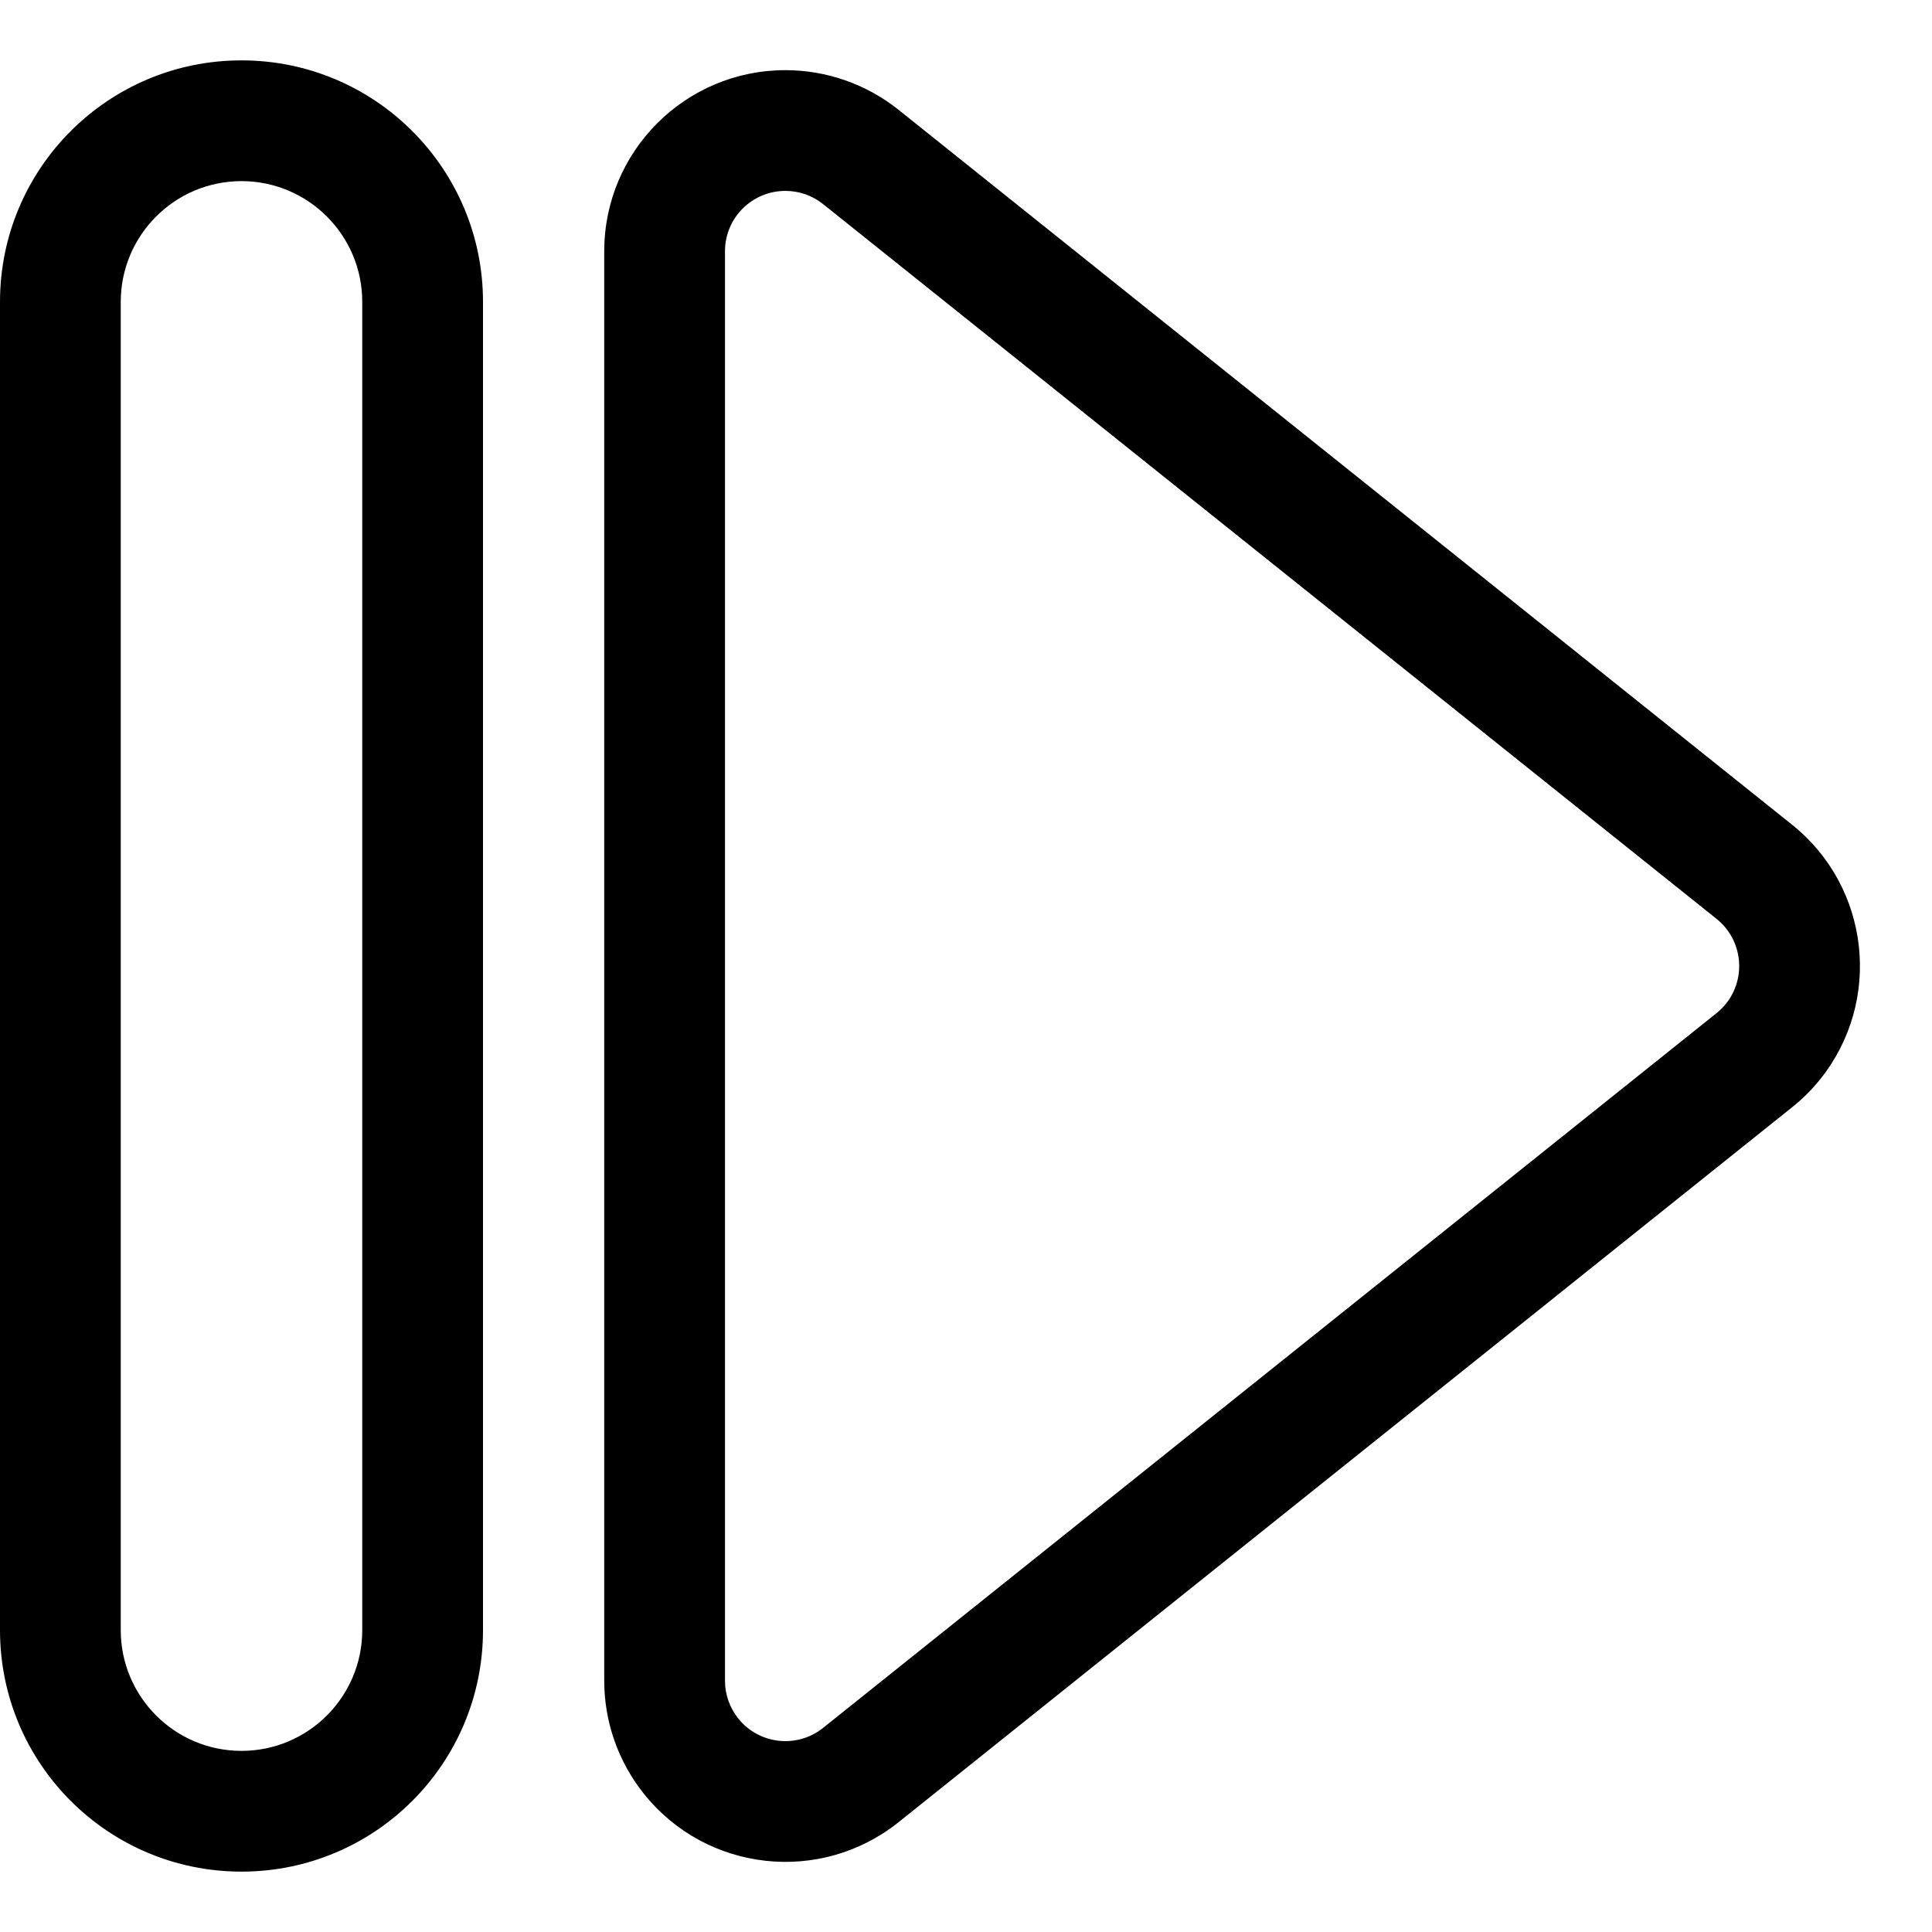
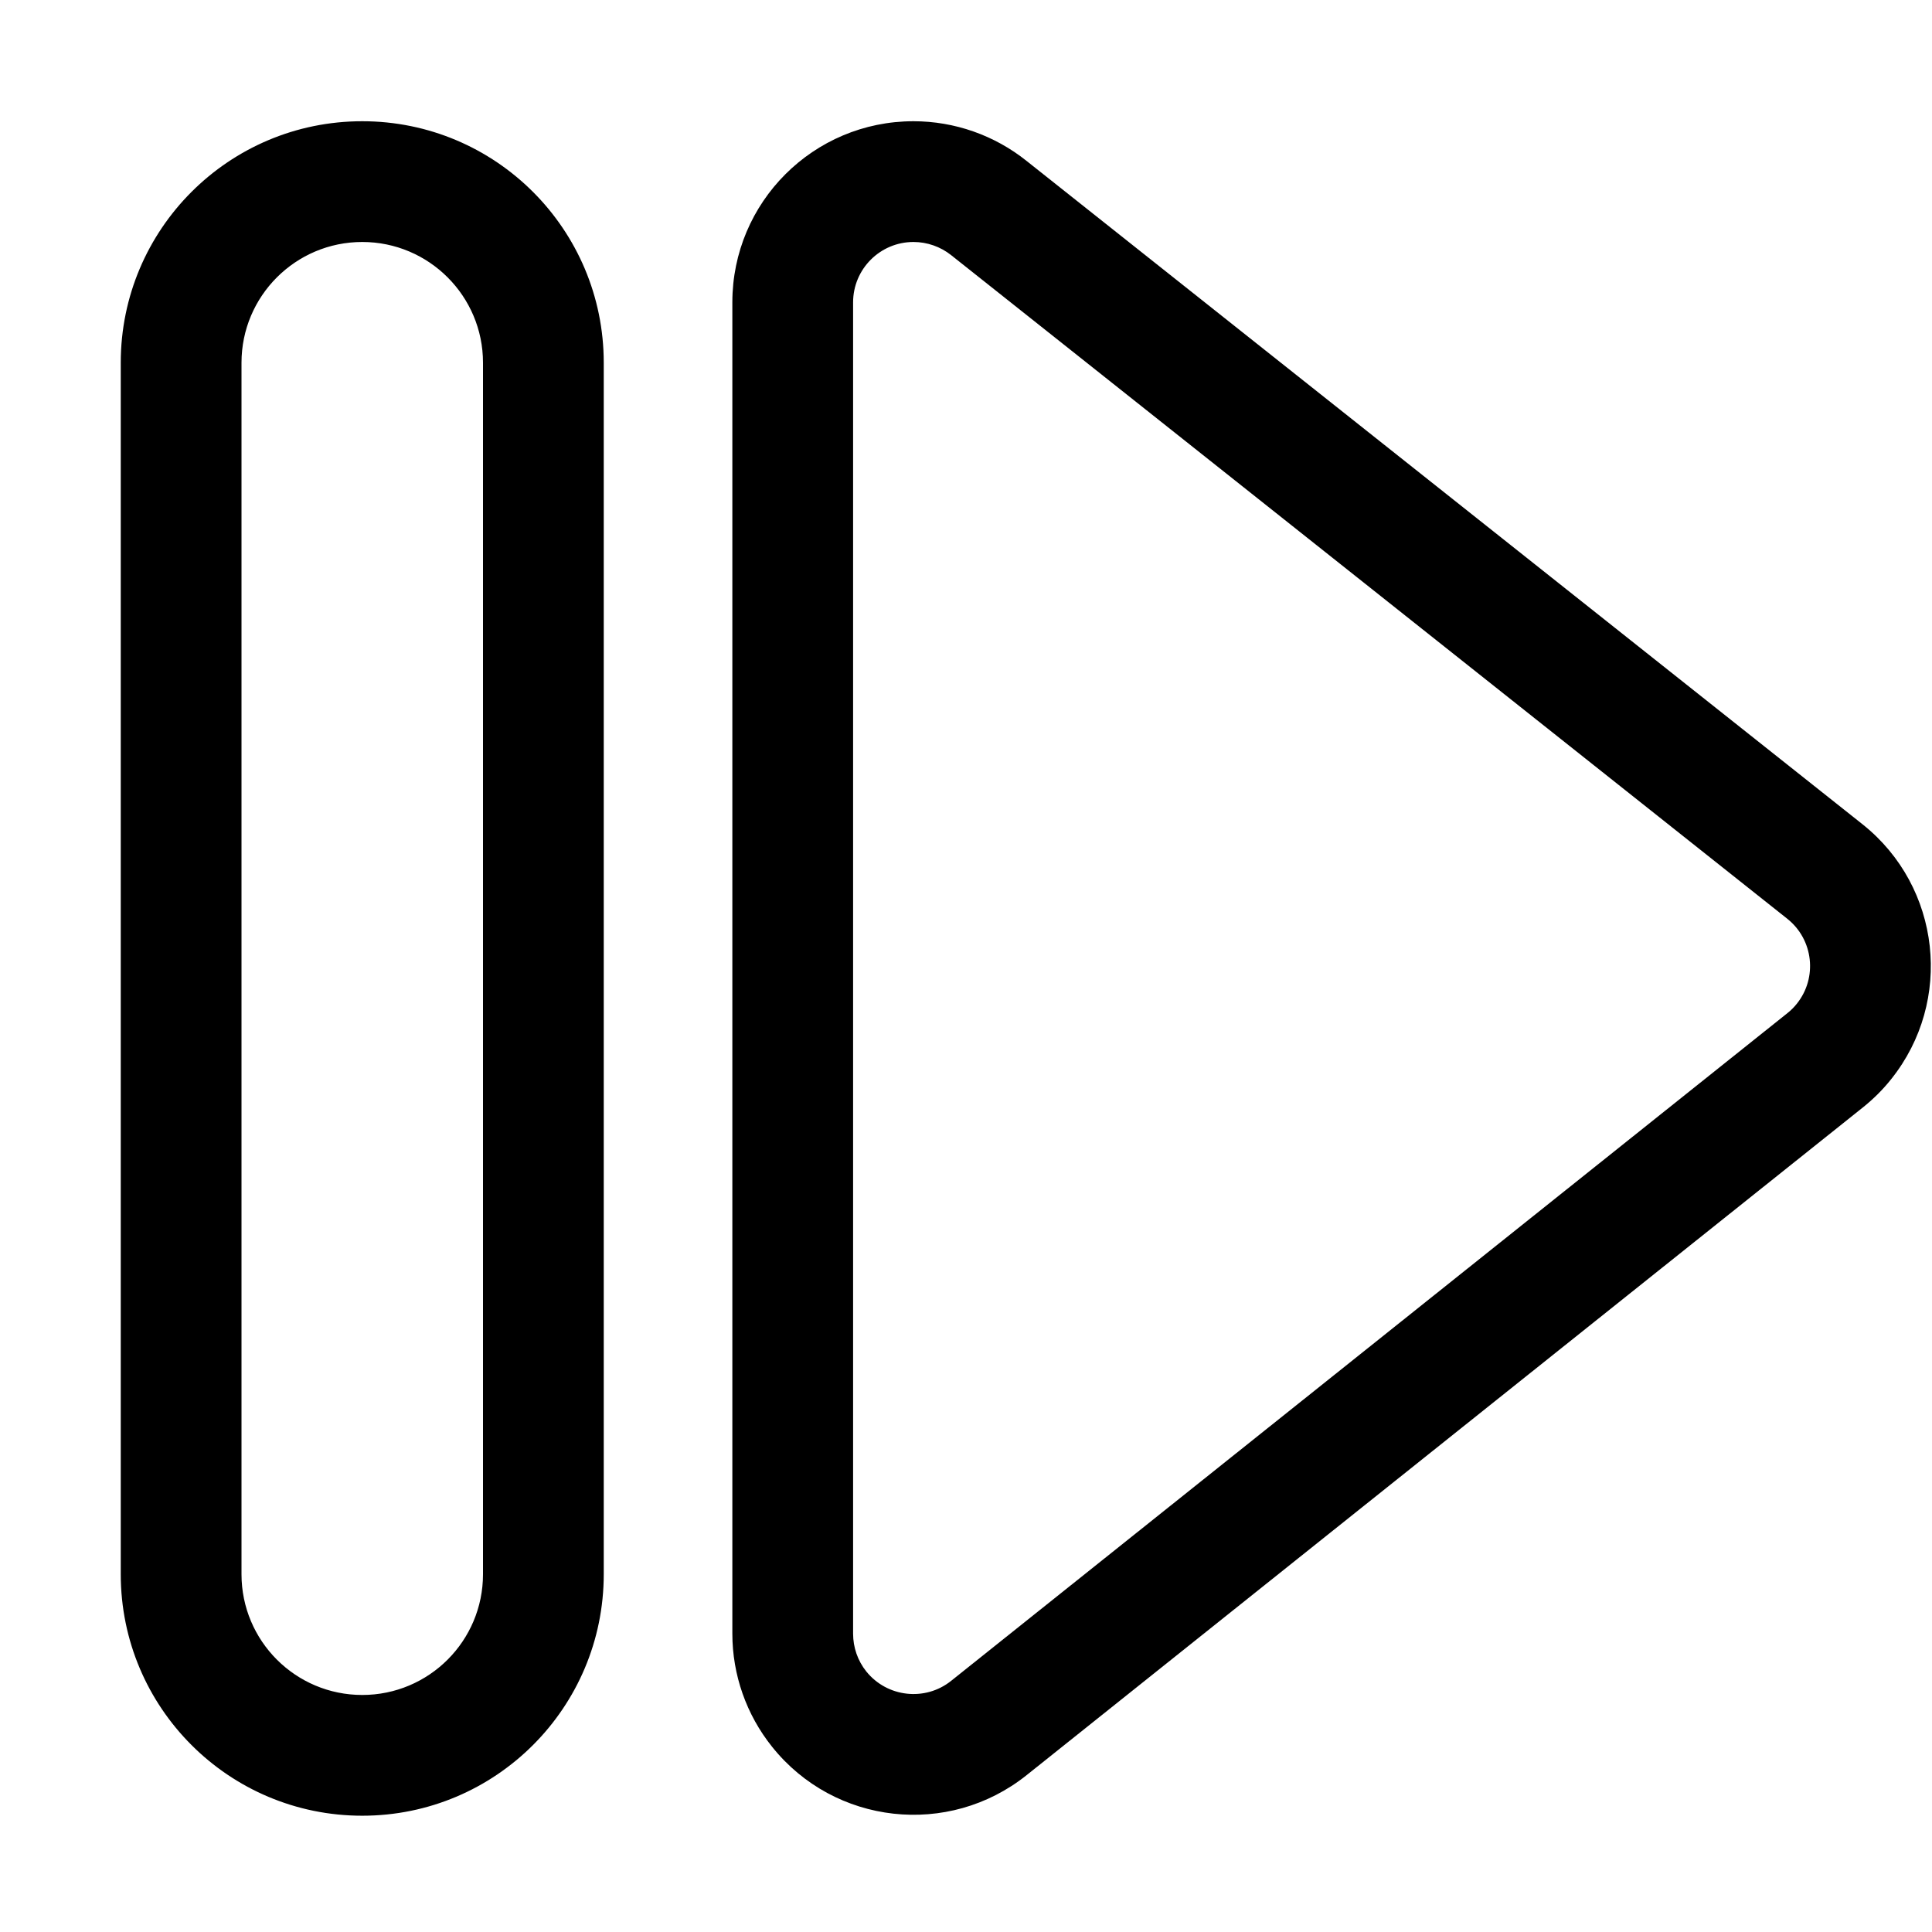
<svg xmlns="http://www.w3.org/2000/svg" width="16px" height="16px" viewBox="0 0 16 16" version="1.1">
  <g id="ICON-/-toolbar-/continue" stroke="none" stroke-width="1" fill="none" fill-rule="evenodd">
-     <path d="M2,0.5 C3.105,0.5 4,1.395 4,2.5 L4,13.5 C4,14.605 3.105,15.5 2,15.5 C0.895,15.5 4.4408921e-15,14.605 4.4408921e-15,13.5 L4.4408921e-15,2.5 C4.4408921e-15,1.395 0.895,0.5 2,0.5 Z M2,1.5 C1.448,1.5 1,1.948 1,2.5 L1,13.5 C1,14.052 1.448,14.5 2,14.5 C2.552,14.5 3,14.052 3,13.5 L3,2.5 C3,1.948 2.552,1.5 2,1.5 Z M14.84,6.829 C15.487,7.346 15.592,8.29 15.075,8.937 C15.005,9.024 14.927,9.102 14.84,9.171 L7.441,15.091 C6.794,15.608 5.85,15.503 5.333,14.856 C5.12,14.59 5.004,14.26 5.004,13.919 L5.004,2.081 C5.004,1.252 5.676,0.581 6.504,0.581 C6.845,0.581 7.175,0.697 7.441,0.909 L14.84,6.829 Z M14.294,8.312 C14.466,8.097 14.431,7.782 14.216,7.61 L6.816,1.69 C6.728,1.619 6.618,1.581 6.504,1.581 C6.228,1.581 6.004,1.804 6.004,2.081 L6.004,13.919 C6.004,14.033 6.043,14.143 6.114,14.232 C6.286,14.447 6.601,14.482 6.816,14.31 L14.216,8.39 C14.244,8.367 14.271,8.341 14.294,8.312 Z" id="形状结合" fill="#000000" />
+     <path d="M3,1.004 C4.105,1.004 5,1.899 5,3.004 L5,13.037 C5,14.142 4.105,15.037 3,15.037 C1.895,15.037 1,14.142 1,13.037 L1,3.004 C1,1.899 1.895,1.004 3,1.004 Z M3,2.004 C2.448,2.004 2,2.452 2,3.004 L2,13.037 C2,13.59 2.448,14.037 3,14.037 C3.552,14.037 4,13.59 4,13.037 L4,3.004 C4,2.452 3.552,2.004 3,2.004 Z M15.428,6.829 C16.074,7.346 16.179,8.29 15.662,8.937 C15.593,9.024 15.514,9.102 15.428,9.171 L8.502,14.701 C7.855,15.218 6.911,15.113 6.394,14.466 C6.181,14.2 6.065,13.87 6.065,13.529 L6.065,2.504 C6.065,1.675 6.736,1.004 7.565,1.004 C7.905,1.004 8.236,1.12 8.502,1.333 L15.428,6.829 Z M14.881,8.312 C15.053,8.097 15.018,7.782 14.803,7.61 L7.877,2.113 C7.789,2.043 7.678,2.004 7.565,2.004 C7.289,2.004 7.065,2.228 7.065,2.504 L7.065,13.529 C7.065,13.643 7.103,13.753 7.174,13.842 C7.347,14.057 7.662,14.092 7.877,13.92 L14.803,8.39 C14.832,8.367 14.858,8.341 14.881,8.312 Z" id="形状结合" fill="#000000" />
  </g>
</svg>
